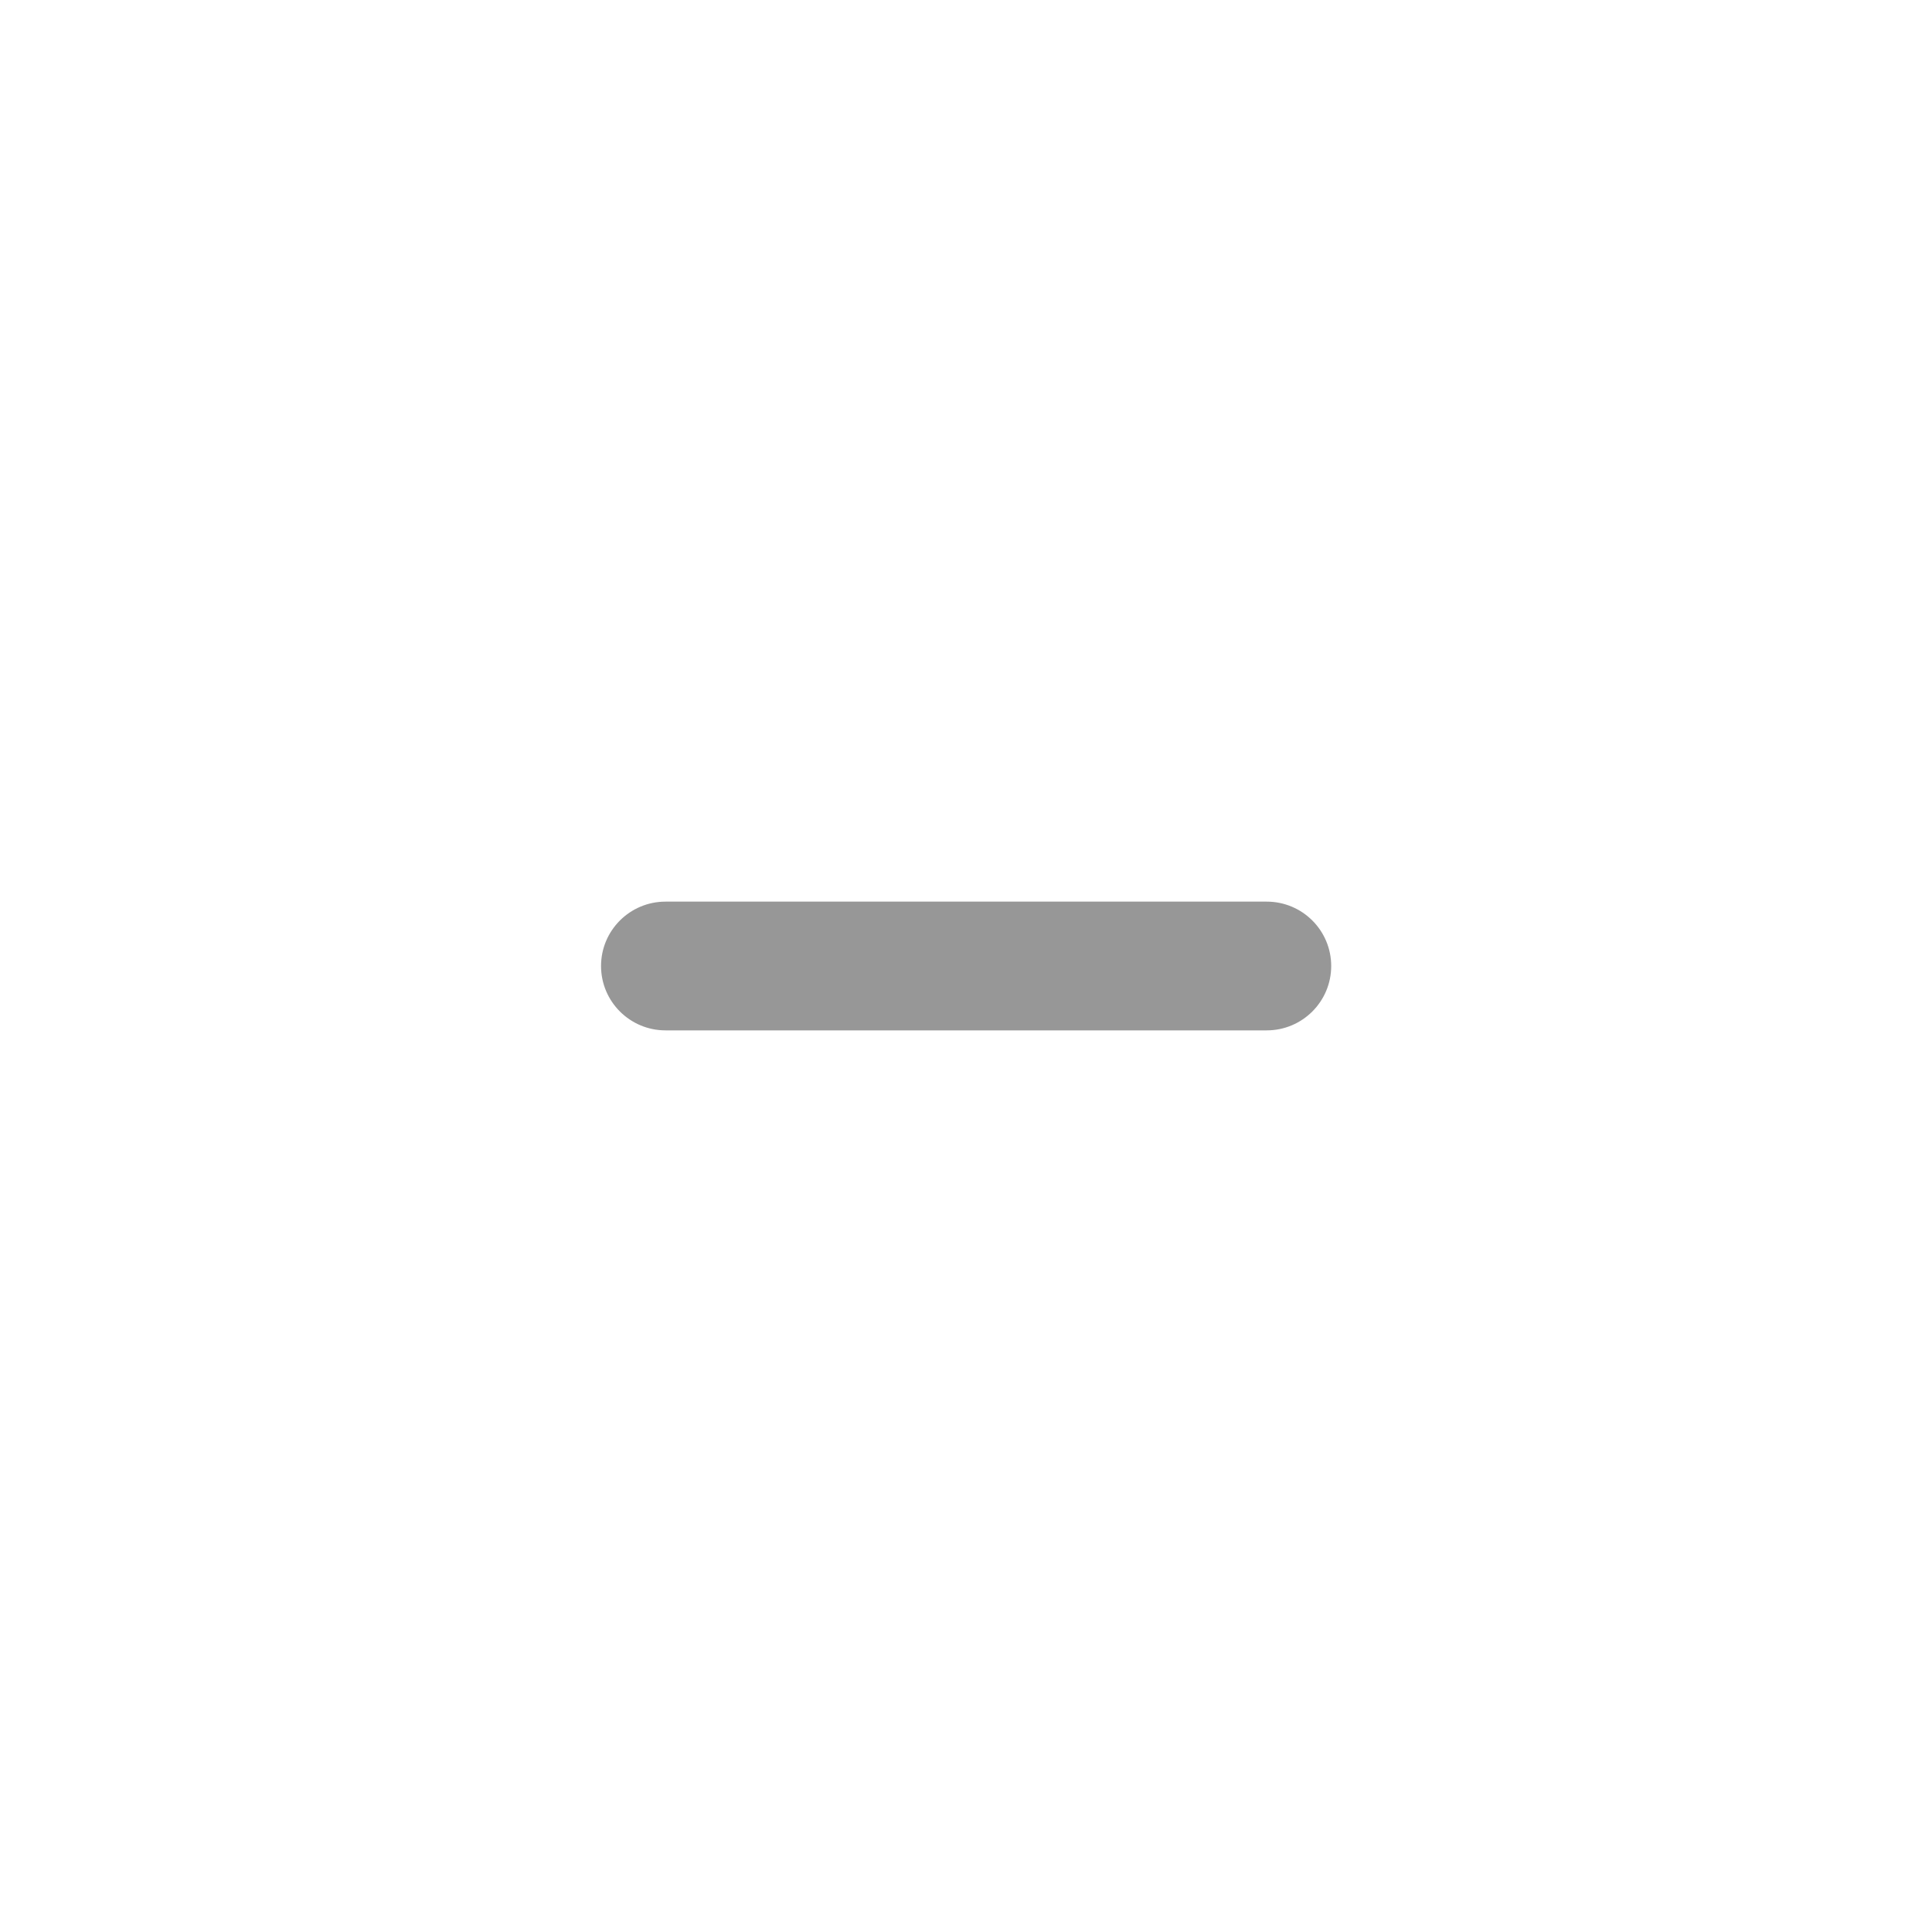
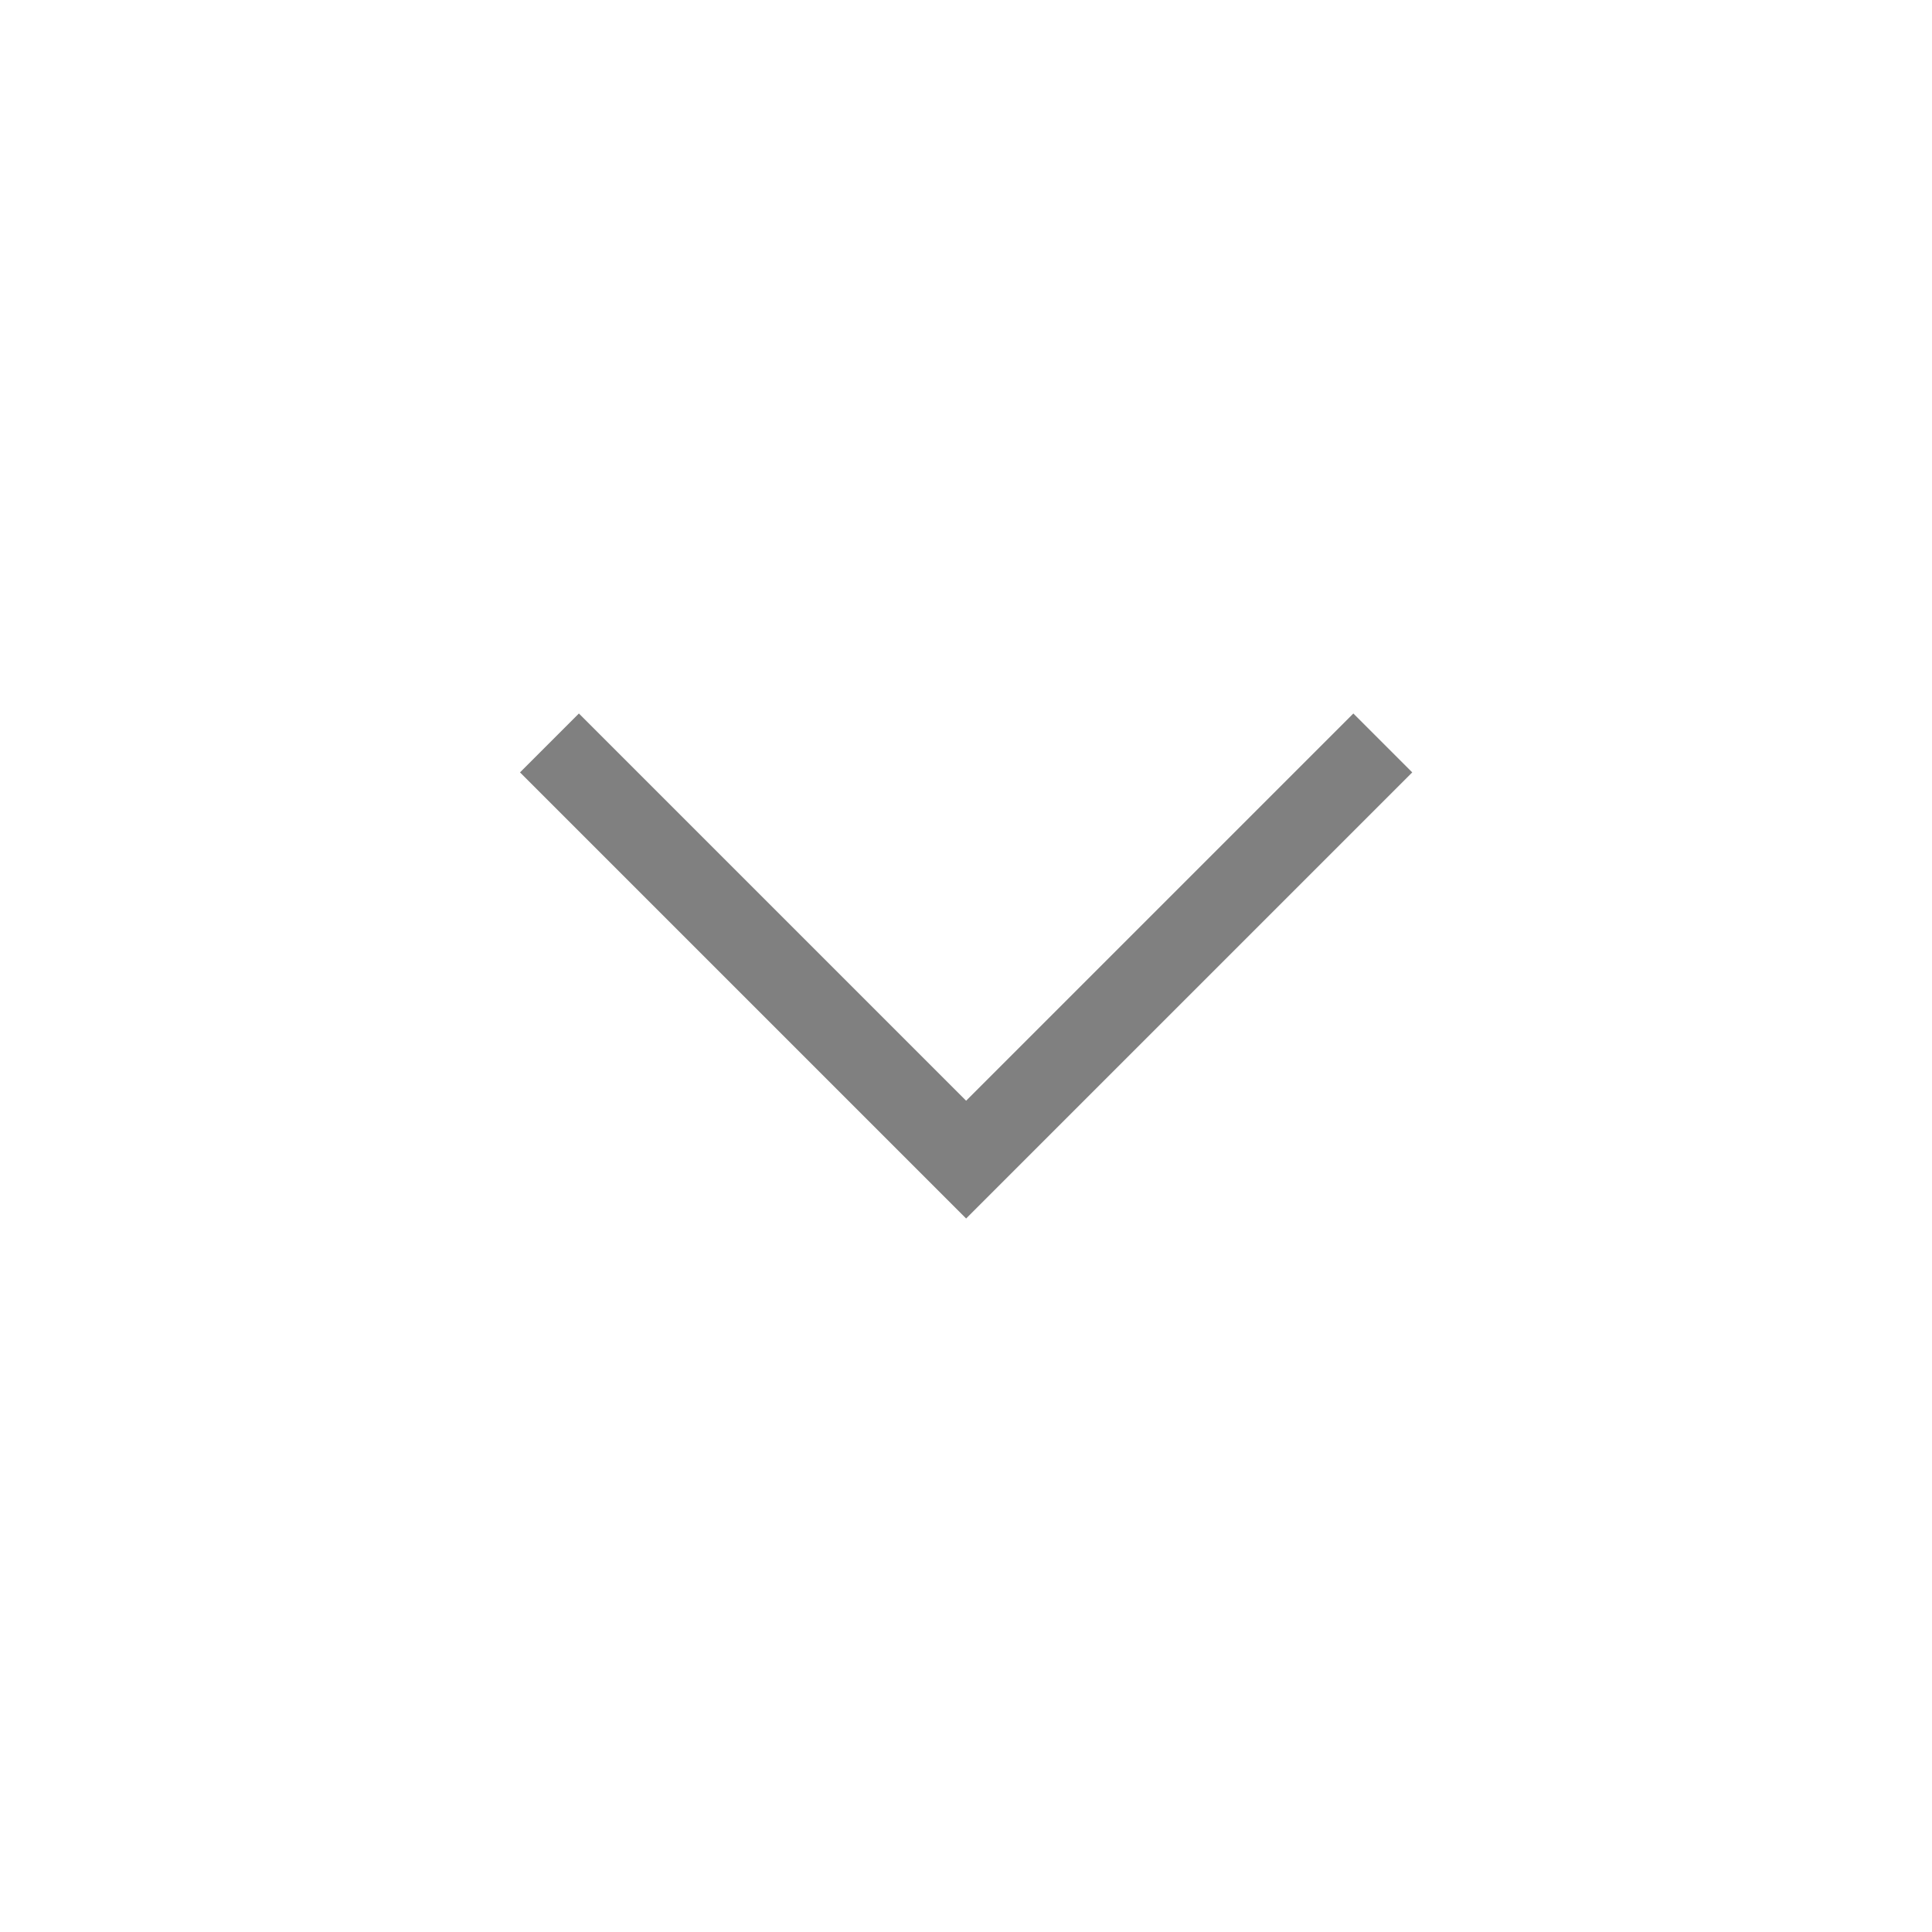
<svg xmlns="http://www.w3.org/2000/svg" xmlns:xlink="http://www.w3.org/1999/xlink" width="30" height="30" viewBox="0 0 7.937 7.938" version="1.1" id="svg8">
  <defs id="defs2">
    <linearGradient id="linearGradient3868">
      <stop id="stop3870" offset="0" style="stop-color:#5a5a5a;stop-opacity:1;" />
      <stop id="stop3872" offset="1" style="stop-color:#646464;stop-opacity:1;" />
    </linearGradient>
    <linearGradient id="linearGradient3813">
      <stop id="stop3815" offset="0" style="stop-color:#666666;stop-opacity:1;" />
      <stop id="stop3817" offset="1" style="stop-color:#636363;stop-opacity:1;" />
    </linearGradient>
    <linearGradient id="linearGradient3787">
      <stop id="stop3789" offset="0" style="stop-color:#e5e5df;stop-opacity:1;" />
      <stop id="stop3791" offset="1" style="stop-color:#dadad4;stop-opacity:1;" />
    </linearGradient>
    <linearGradient id="linearGradient3806-3-5-6">
      <stop id="stop3808-6-9-1" offset="0" style="stop-color:#303030;stop-opacity:1;" />
      <stop id="stop3810-4-6-3" offset="1" style="stop-color:#232323;stop-opacity:1;" />
    </linearGradient>
    <linearGradient gradientUnits="userSpaceOnUse" y2="1032.362" x2="40" y1="1044.362" x1="40" id="linearGradient3793" xlink:href="#linearGradient3787" />
    <linearGradient gradientTransform="matrix(1.166667,0,0,1.076923,-6.5,-80.33555)" y2="1032.362" x2="40" y1="1044.362" x1="40" gradientUnits="userSpaceOnUse" id="linearGradient3828" xlink:href="#linearGradient3787" />
    <linearGradient y2="1032.362" x2="40" y1="1044.362" x1="40" gradientTransform="matrix(1.166667,0,0,1.076923,-35.5,-1105.698)" gradientUnits="userSpaceOnUse" id="linearGradient3835" xlink:href="#linearGradient3787-8" />
    <linearGradient id="linearGradient3787-8">
      <stop id="stop3789-2" offset="0" style="stop-color:#f5f5ee;stop-opacity:1;" />
      <stop id="stop3791-6" offset="1" style="stop-color:#e6e6df;stop-opacity:1;" />
    </linearGradient>
    <linearGradient id="linearGradient3787-7">
      <stop id="stop3789-3" offset="0" style="stop-color:#f5f5ee;stop-opacity:1;" />
      <stop id="stop3791-3" offset="1" style="stop-color:#e6e6e0;stop-opacity:1;" />
    </linearGradient>
    <linearGradient gradientUnits="userSpaceOnUse" y2="8.25" x2="11" y1="15.75" x1="11" id="linearGradient3807" xlink:href="#linearGradient3787" />
    <linearGradient gradientUnits="userSpaceOnUse" y2="8.8" x2="29.5" y1="15.2" x1="29.5" id="linearGradient3819" xlink:href="#linearGradient3813" />
    <linearGradient gradientUnits="userSpaceOnUse" y2="15.889" x2="10" y1="7" x1="10" id="linearGradient3807-1" xlink:href="#linearGradient4231" />
    <linearGradient id="linearGradient4231">
      <stop style="stop-color:#e7e7e1;stop-opacity:1;" offset="0" id="stop4233" />
      <stop style="stop-color:#dadad3;stop-opacity:1;" offset="1" id="stop4239" />
    </linearGradient>
    <linearGradient gradientUnits="userSpaceOnUse" y2="7" x2="10" y1="15.889" x1="10" id="linearGradient3807-1-1" xlink:href="#linearGradient4231-1" />
    <linearGradient id="linearGradient4231-1">
      <stop style="stop-color:#e5e5de;stop-opacity:1;" offset="0" id="stop4233-6" />
      <stop style="stop-color:#dadad3;stop-opacity:1;" offset="1" id="stop4239-7" />
    </linearGradient>
    <linearGradient id="linearGradient4363">
      <stop id="stop4365" offset="0" style="stop-color:#979791;stop-opacity:1;" />
      <stop id="stop4367" offset="1" style="stop-color:#dadad4;stop-opacity:0;" />
    </linearGradient>
    <linearGradient id="linearGradient4363-7">
      <stop id="stop4365-9" offset="0" style="stop-color:#f5f5ef;stop-opacity:1;" />
      <stop id="stop4367-8" offset="1" style="stop-color:#dadad4;stop-opacity:0;" />
    </linearGradient>
    <linearGradient y2="58" x2="248.632" y1="79" x1="248.632" gradientTransform="matrix(1.1875,0,0,1,-41.25,0)" gradientUnits="userSpaceOnUse" id="linearGradient4361" xlink:href="#linearGradient4231-7" />
    <linearGradient id="linearGradient4231-7">
      <stop style="stop-color:#e6e6df;stop-opacity:1;" offset="0" id="stop4233-4" />
      <stop style="stop-color:#d1d1ca;stop-opacity:1;" offset="1" id="stop4239-8" />
    </linearGradient>
    <linearGradient y2="58" x2="248.632" y1="79" x1="248.632" gradientTransform="matrix(1.1875,0,0,1,-262.25,-55.99998)" gradientUnits="userSpaceOnUse" id="linearGradient3127" xlink:href="#linearGradient4231-7" />
    <linearGradient y2="58" x2="248.632" y1="79" x1="248.632" gradientTransform="matrix(1.1875,0,0,1,-249.25,-54.99998)" gradientUnits="userSpaceOnUse" id="linearGradient3159" xlink:href="#linearGradient4231-7" />
  </defs>
  <g id="layer1" transform="translate(0,-289.0625)">
    <g id="4" transform="matrix(0.2645833,0,0,0.2645833,11.89587,2.95642)" />
    <rect style="opacity:0;fill:#000000;fill-opacity:1;stroke:none;stroke-width:0.125;stroke-linejoin:miter;stroke-miterlimit:4;stroke-dasharray:none;stroke-opacity:1;paint-order:markers stroke fill" id="rect1577-8" width="4.233" height="4.233" x="-5.398" y="291.742" ry="4.4795979e-06" />
    <g id="4-7" transform="matrix(0.2645833,0,0,0.2645833,5.935576,3.503888)" />
    <rect style="opacity:0;fill:#000000;fill-opacity:1;stroke:none;stroke-width:0.125;stroke-linejoin:miter;stroke-miterlimit:4;stroke-dasharray:none;stroke-opacity:1;paint-order:markers stroke fill" id="rect1573-3" width="4.233" height="4.233" x="-7.515" y="292.007" ry="4.4795979e-06" />
-     <rect id="rect6-5" ry="0.265" y="292.767" x="2.469" height="0.529" width="3" style="opacity:0.5;fill:#303030;fill-opacity:1;stroke:none;stroke-width:0.63;stroke-linecap:round;stroke-linejoin:round;stroke-miterlimit:4;stroke-dasharray:none;stroke-opacity:1" />
+     <path dominant-baseline="auto" d="M 3.969,294.069 5.802,292.236 5.56,291.994 3.969,293.585 2.378,291.994 2.136,292.236 Z" id="path1093" style="color:#000000;dominant-baseline:auto;solid-color:#000000;fill:#808080;fill-opacity:1;stroke-width:0.385;color-rendering:auto;image-rendering:auto;shape-rendering:auto" />
  </g>
</svg>
